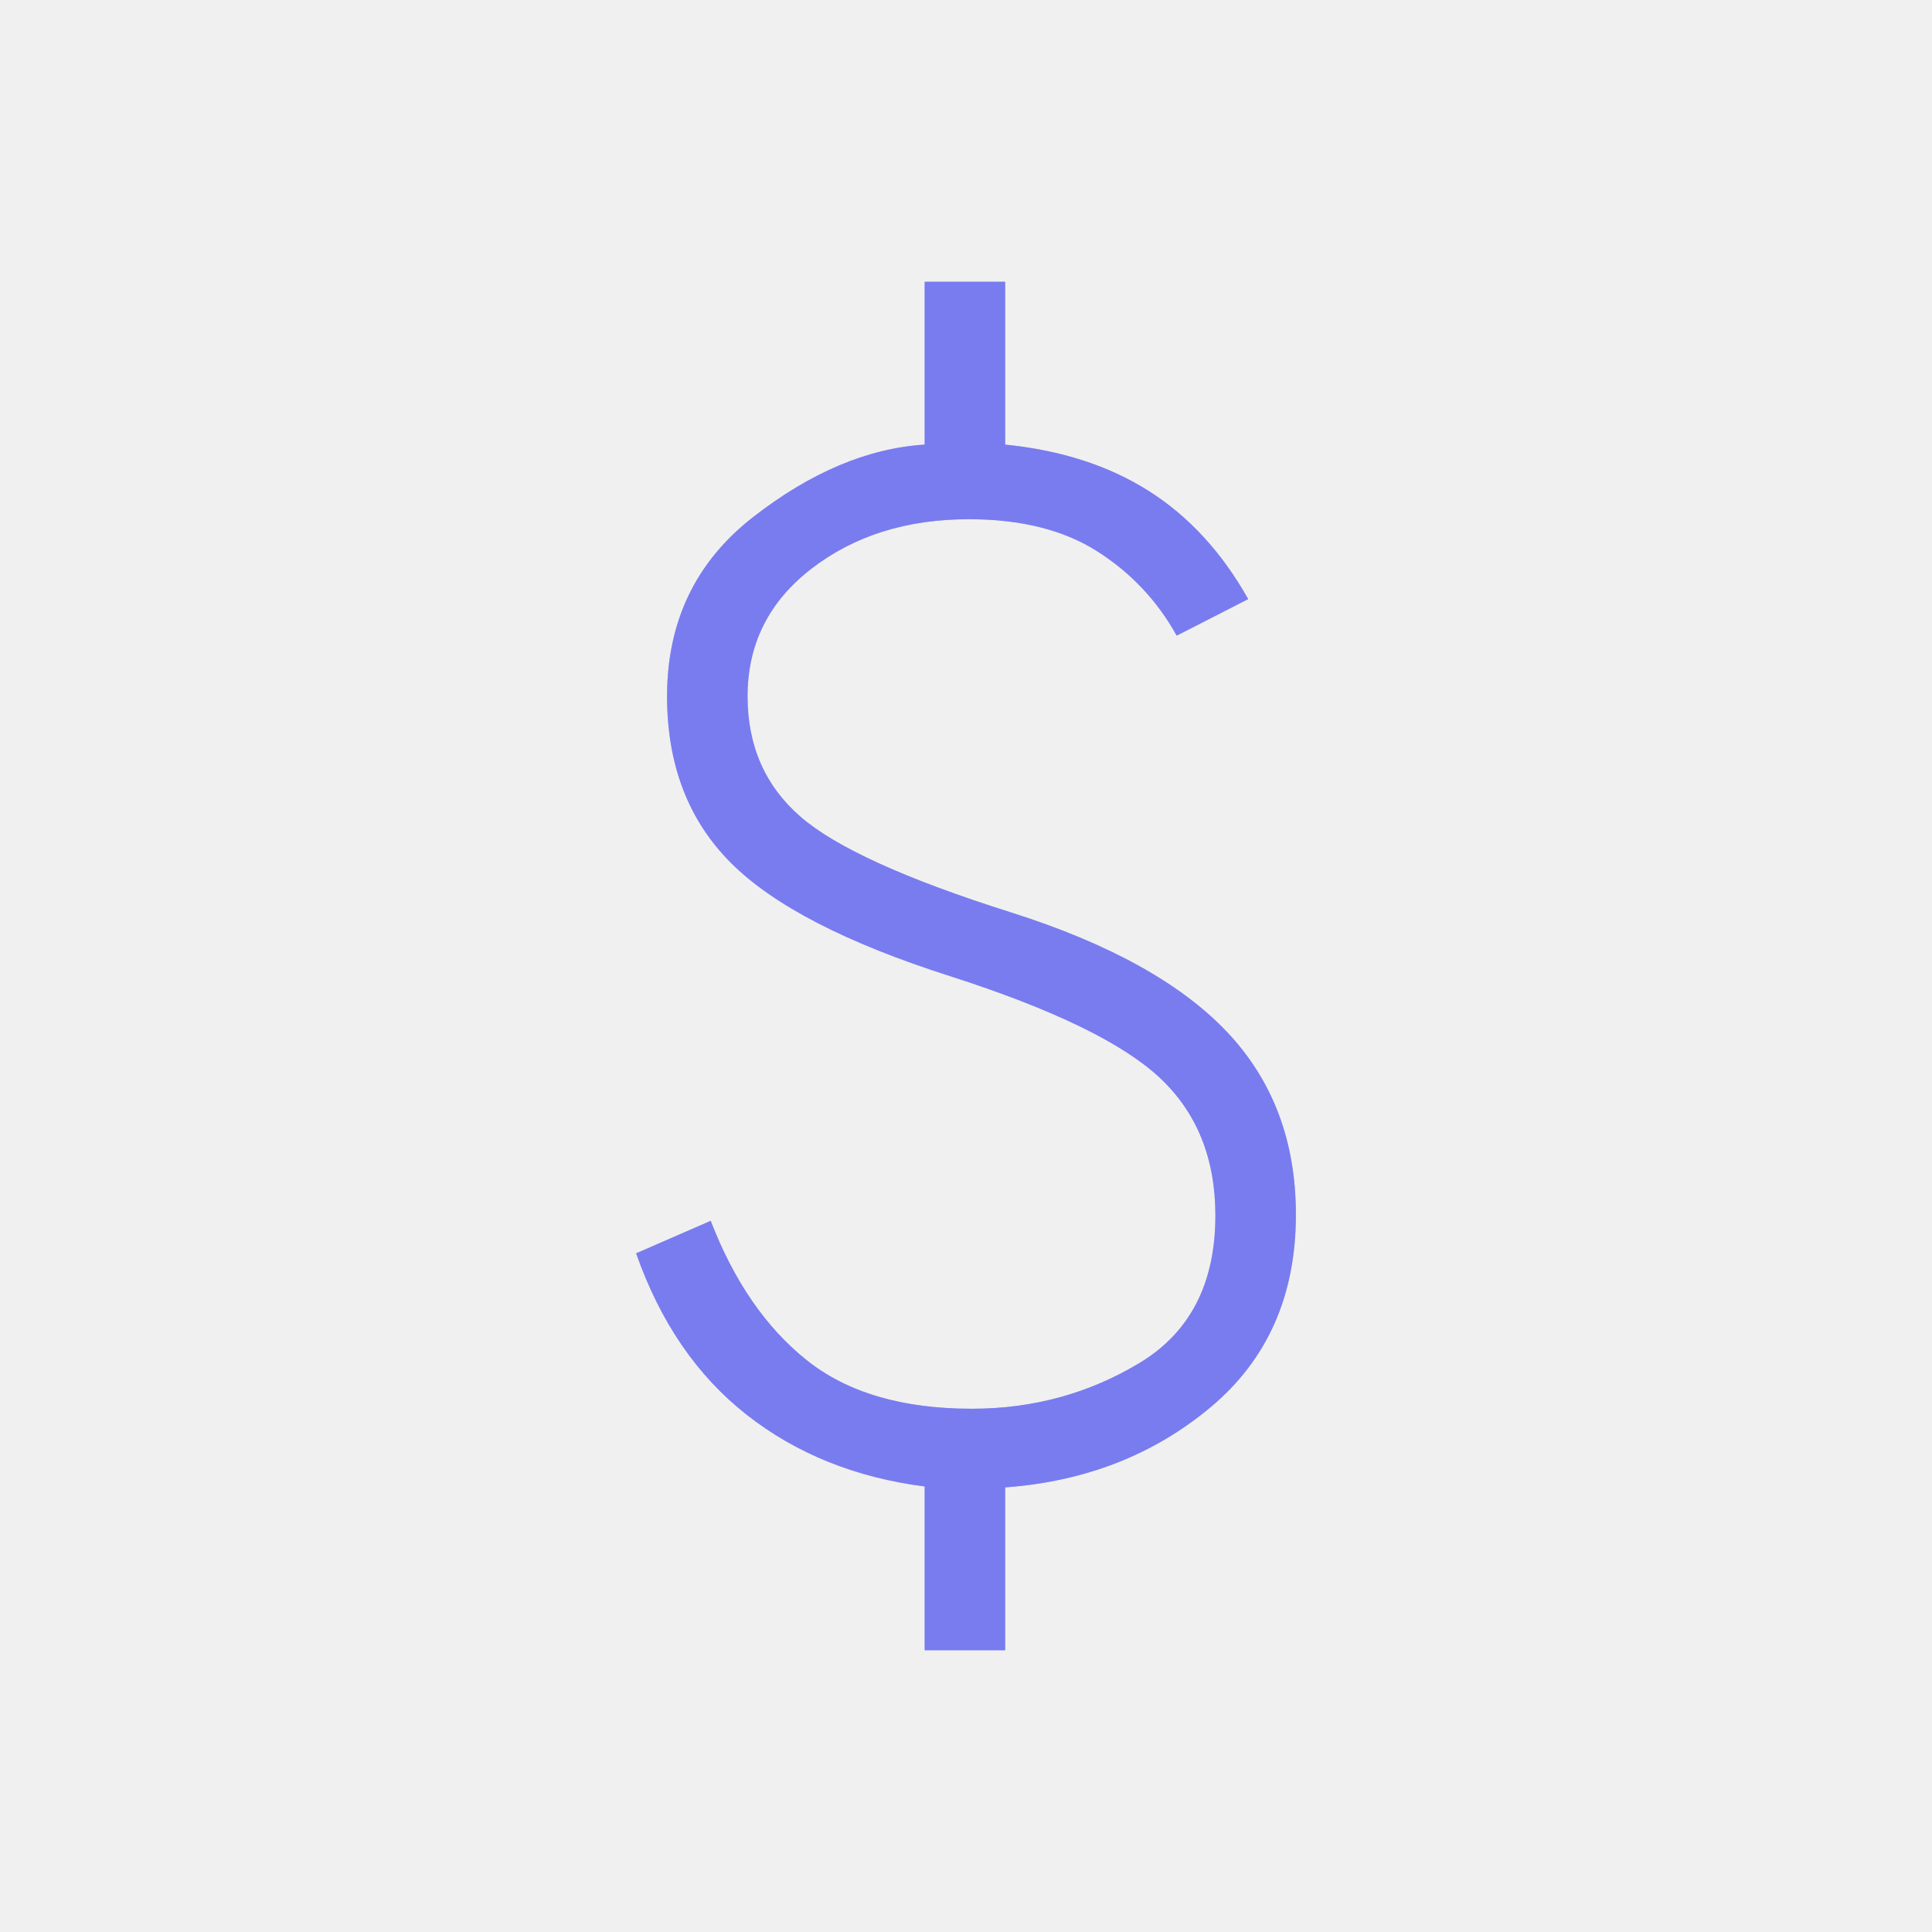
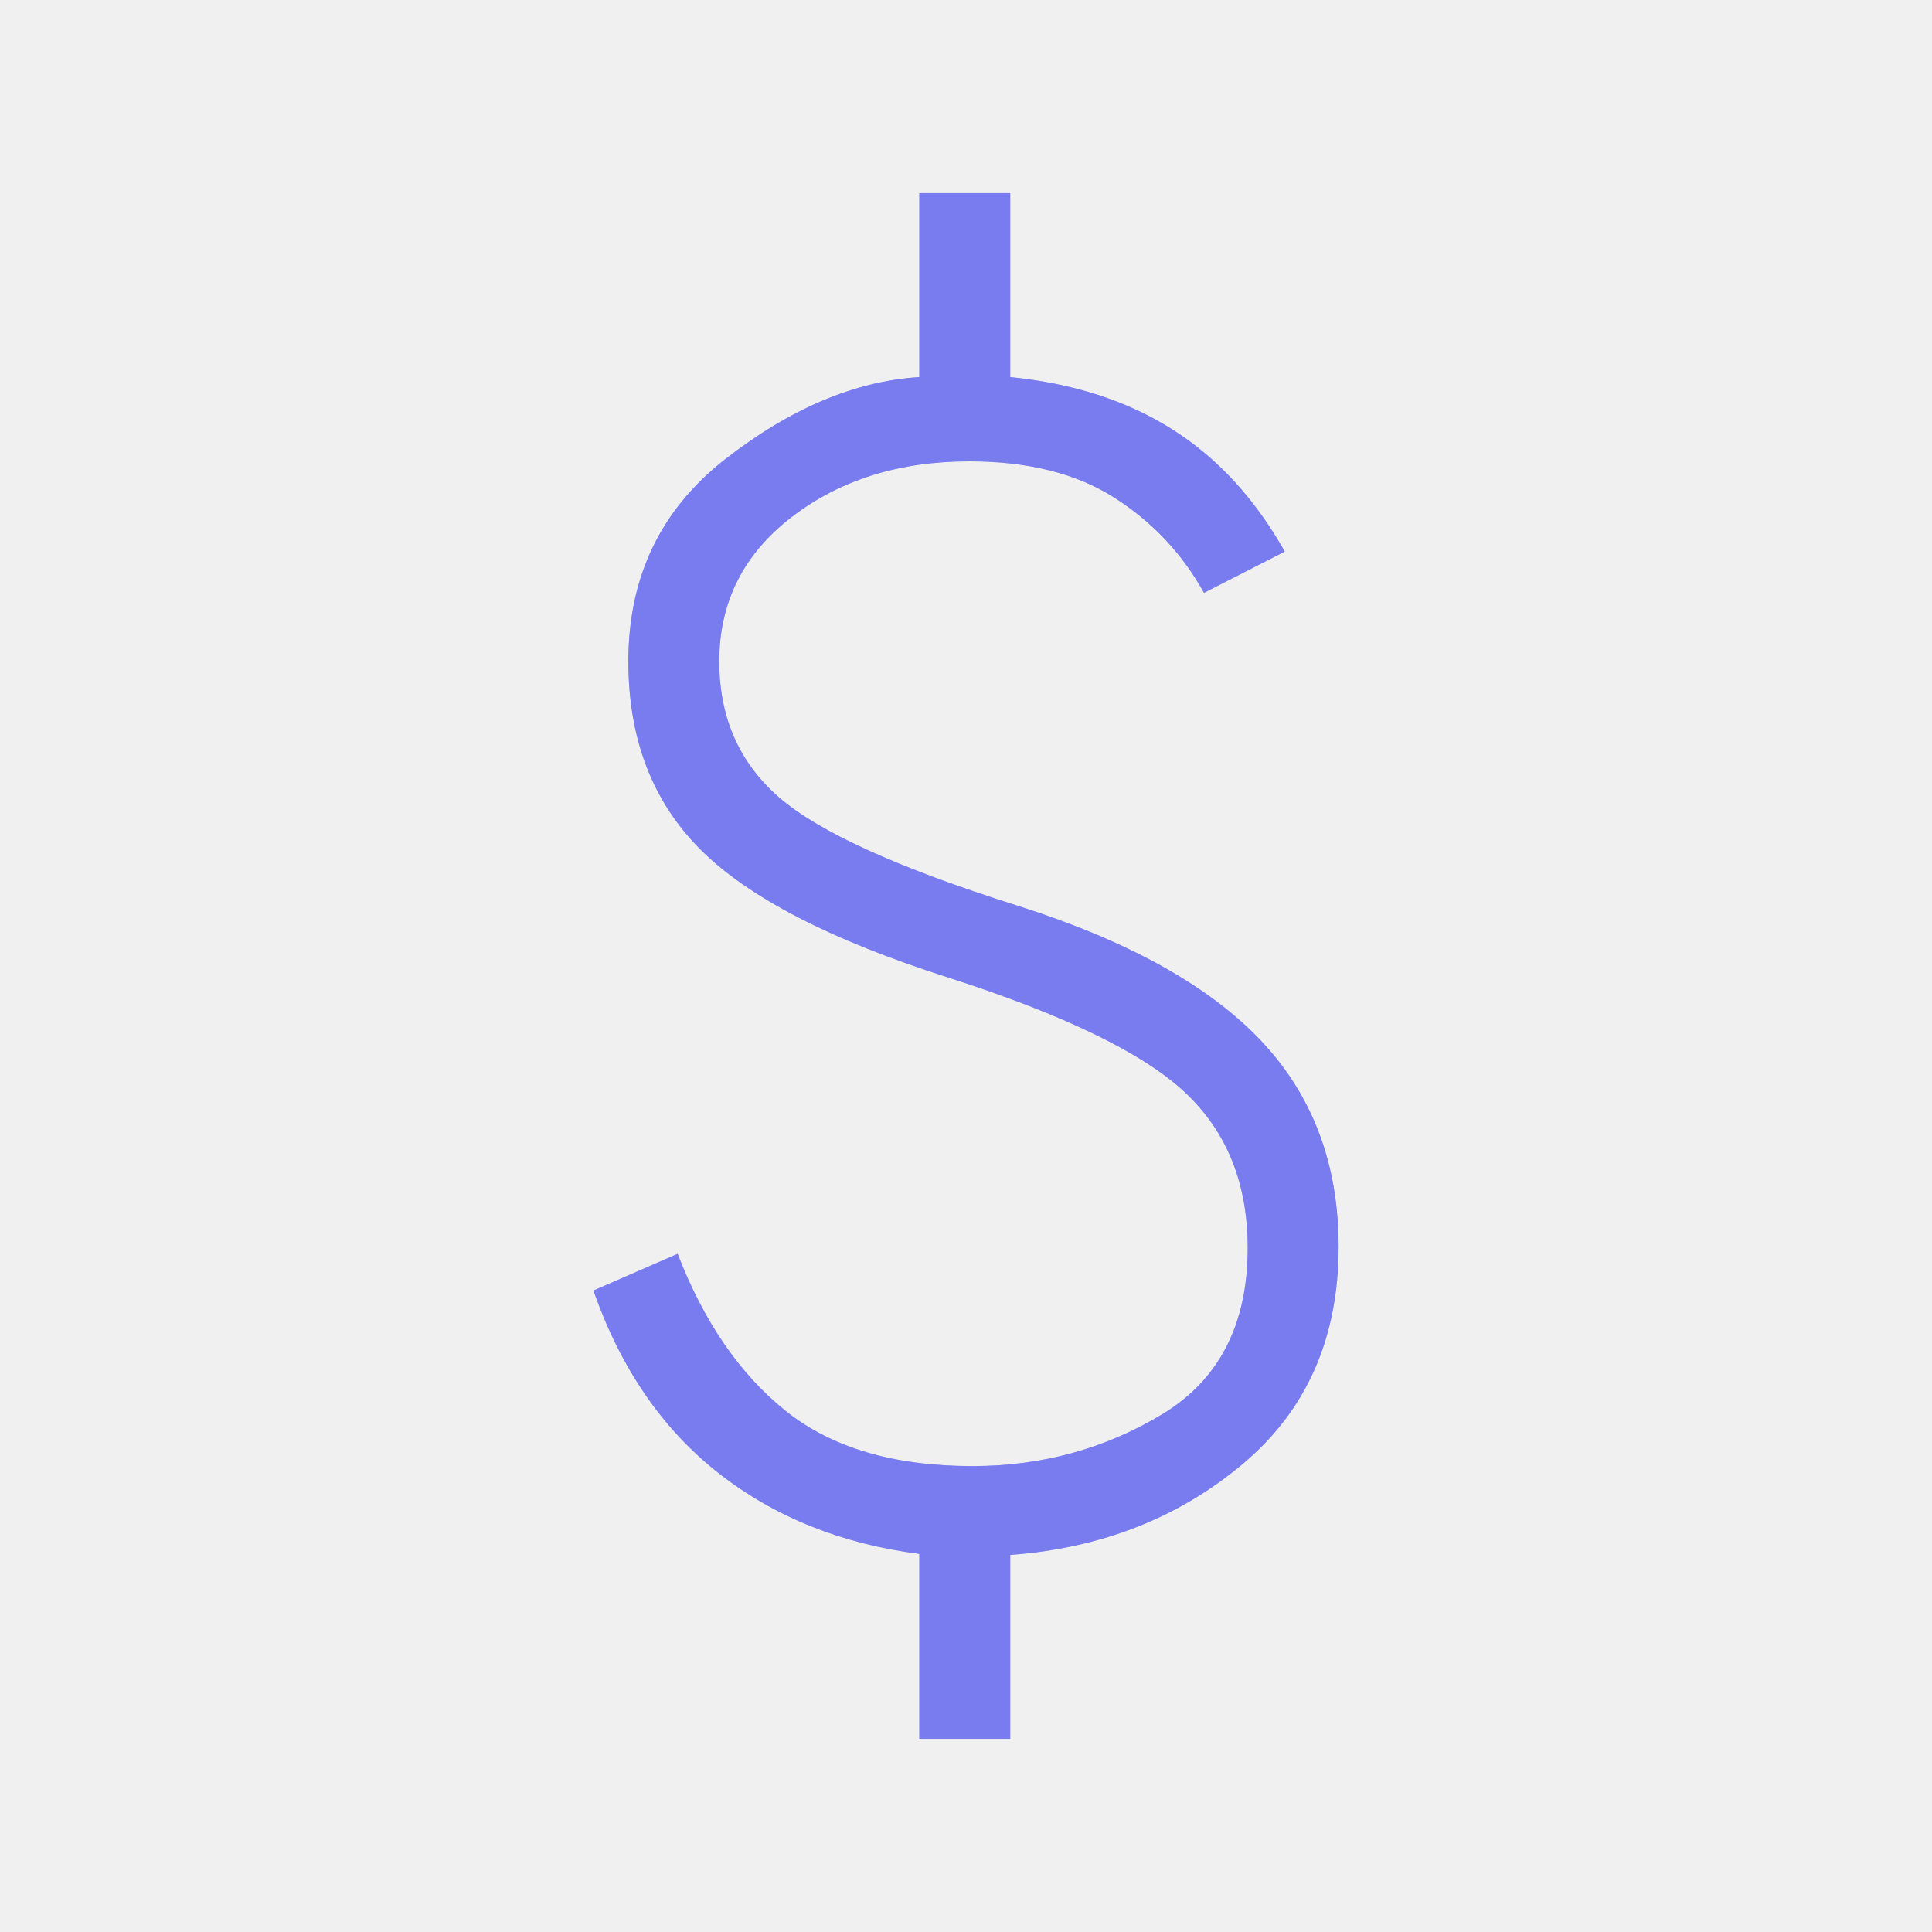
- <svg xmlns="http://www.w3.org/2000/svg" width="60" height="60" viewBox="0 0 60 60" fill="none">
+ <svg xmlns="http://www.w3.org/2000/svg" width="60" height="60" viewBox="3.44 3.44 53.12 53.12" fill="none">
  <g transform="translate(0 60) scale(0.0625)">
    <path d="M459.46-140v-81.38Q408-228 371.04-257q-36.96-29-54.96-80.23l37.07-16.15q17.31 44.92 47.58 69.15Q431-260 482.85-260q45.61 0 83.34-22.73 37.73-22.73 37.73-73.27 0-42.69-27.77-68.58-27.77-25.88-103.92-50.34-77.54-24.7-109.15-56.43-31.62-31.73-31.62-82.65 0-55.77 42.77-89.08 42.77-33.3 85.23-36V-820h40v80.92q41.54 4.16 71.35 23.04 29.81 18.89 49.42 53.73l-35.54 18.16Q570.38-670 545.31-686q-25.08-16-63.85-16-46.31 0-78.15 24.5-31.85 24.5-31.85 63.5 0 36.85 26.16 59.69 26.15 22.85 104.76 47.69 72.85 23.08 107.2 59.27 34.34 36.2 34.34 90.89 0 60.23-42.38 95.69-42.39 35.46-102.08 39.85V-140h-40Z" fill="#4044E8" />
    <path d="M459.46-140v-81.38Q408-228 371.04-257q-36.96-29-54.96-80.23l37.07-16.15q17.31 44.92 47.58 69.15Q431-260 482.85-260q45.61 0 83.34-22.73 37.73-22.73 37.73-73.27 0-42.69-27.77-68.58-27.77-25.88-103.92-50.34-77.54-24.7-109.15-56.43-31.62-31.73-31.62-82.65 0-55.77 42.77-89.08 42.77-33.3 85.23-36V-820h40v80.92q41.54 4.16 71.35 23.04 29.81 18.89 49.42 53.73l-35.54 18.16Q570.38-670 545.31-686q-25.08-16-63.85-16-46.31 0-78.15 24.5-31.85 24.5-31.85 63.5 0 36.85 26.16 59.69 26.15 22.85 104.76 47.69 72.85 23.08 107.2 59.27 34.34 36.2 34.34 90.89 0 60.23-42.38 95.69-42.39 35.46-102.08 39.85V-140h-40Z" fill="white" fill-opacity="0.3" />
  </g>
</svg>
